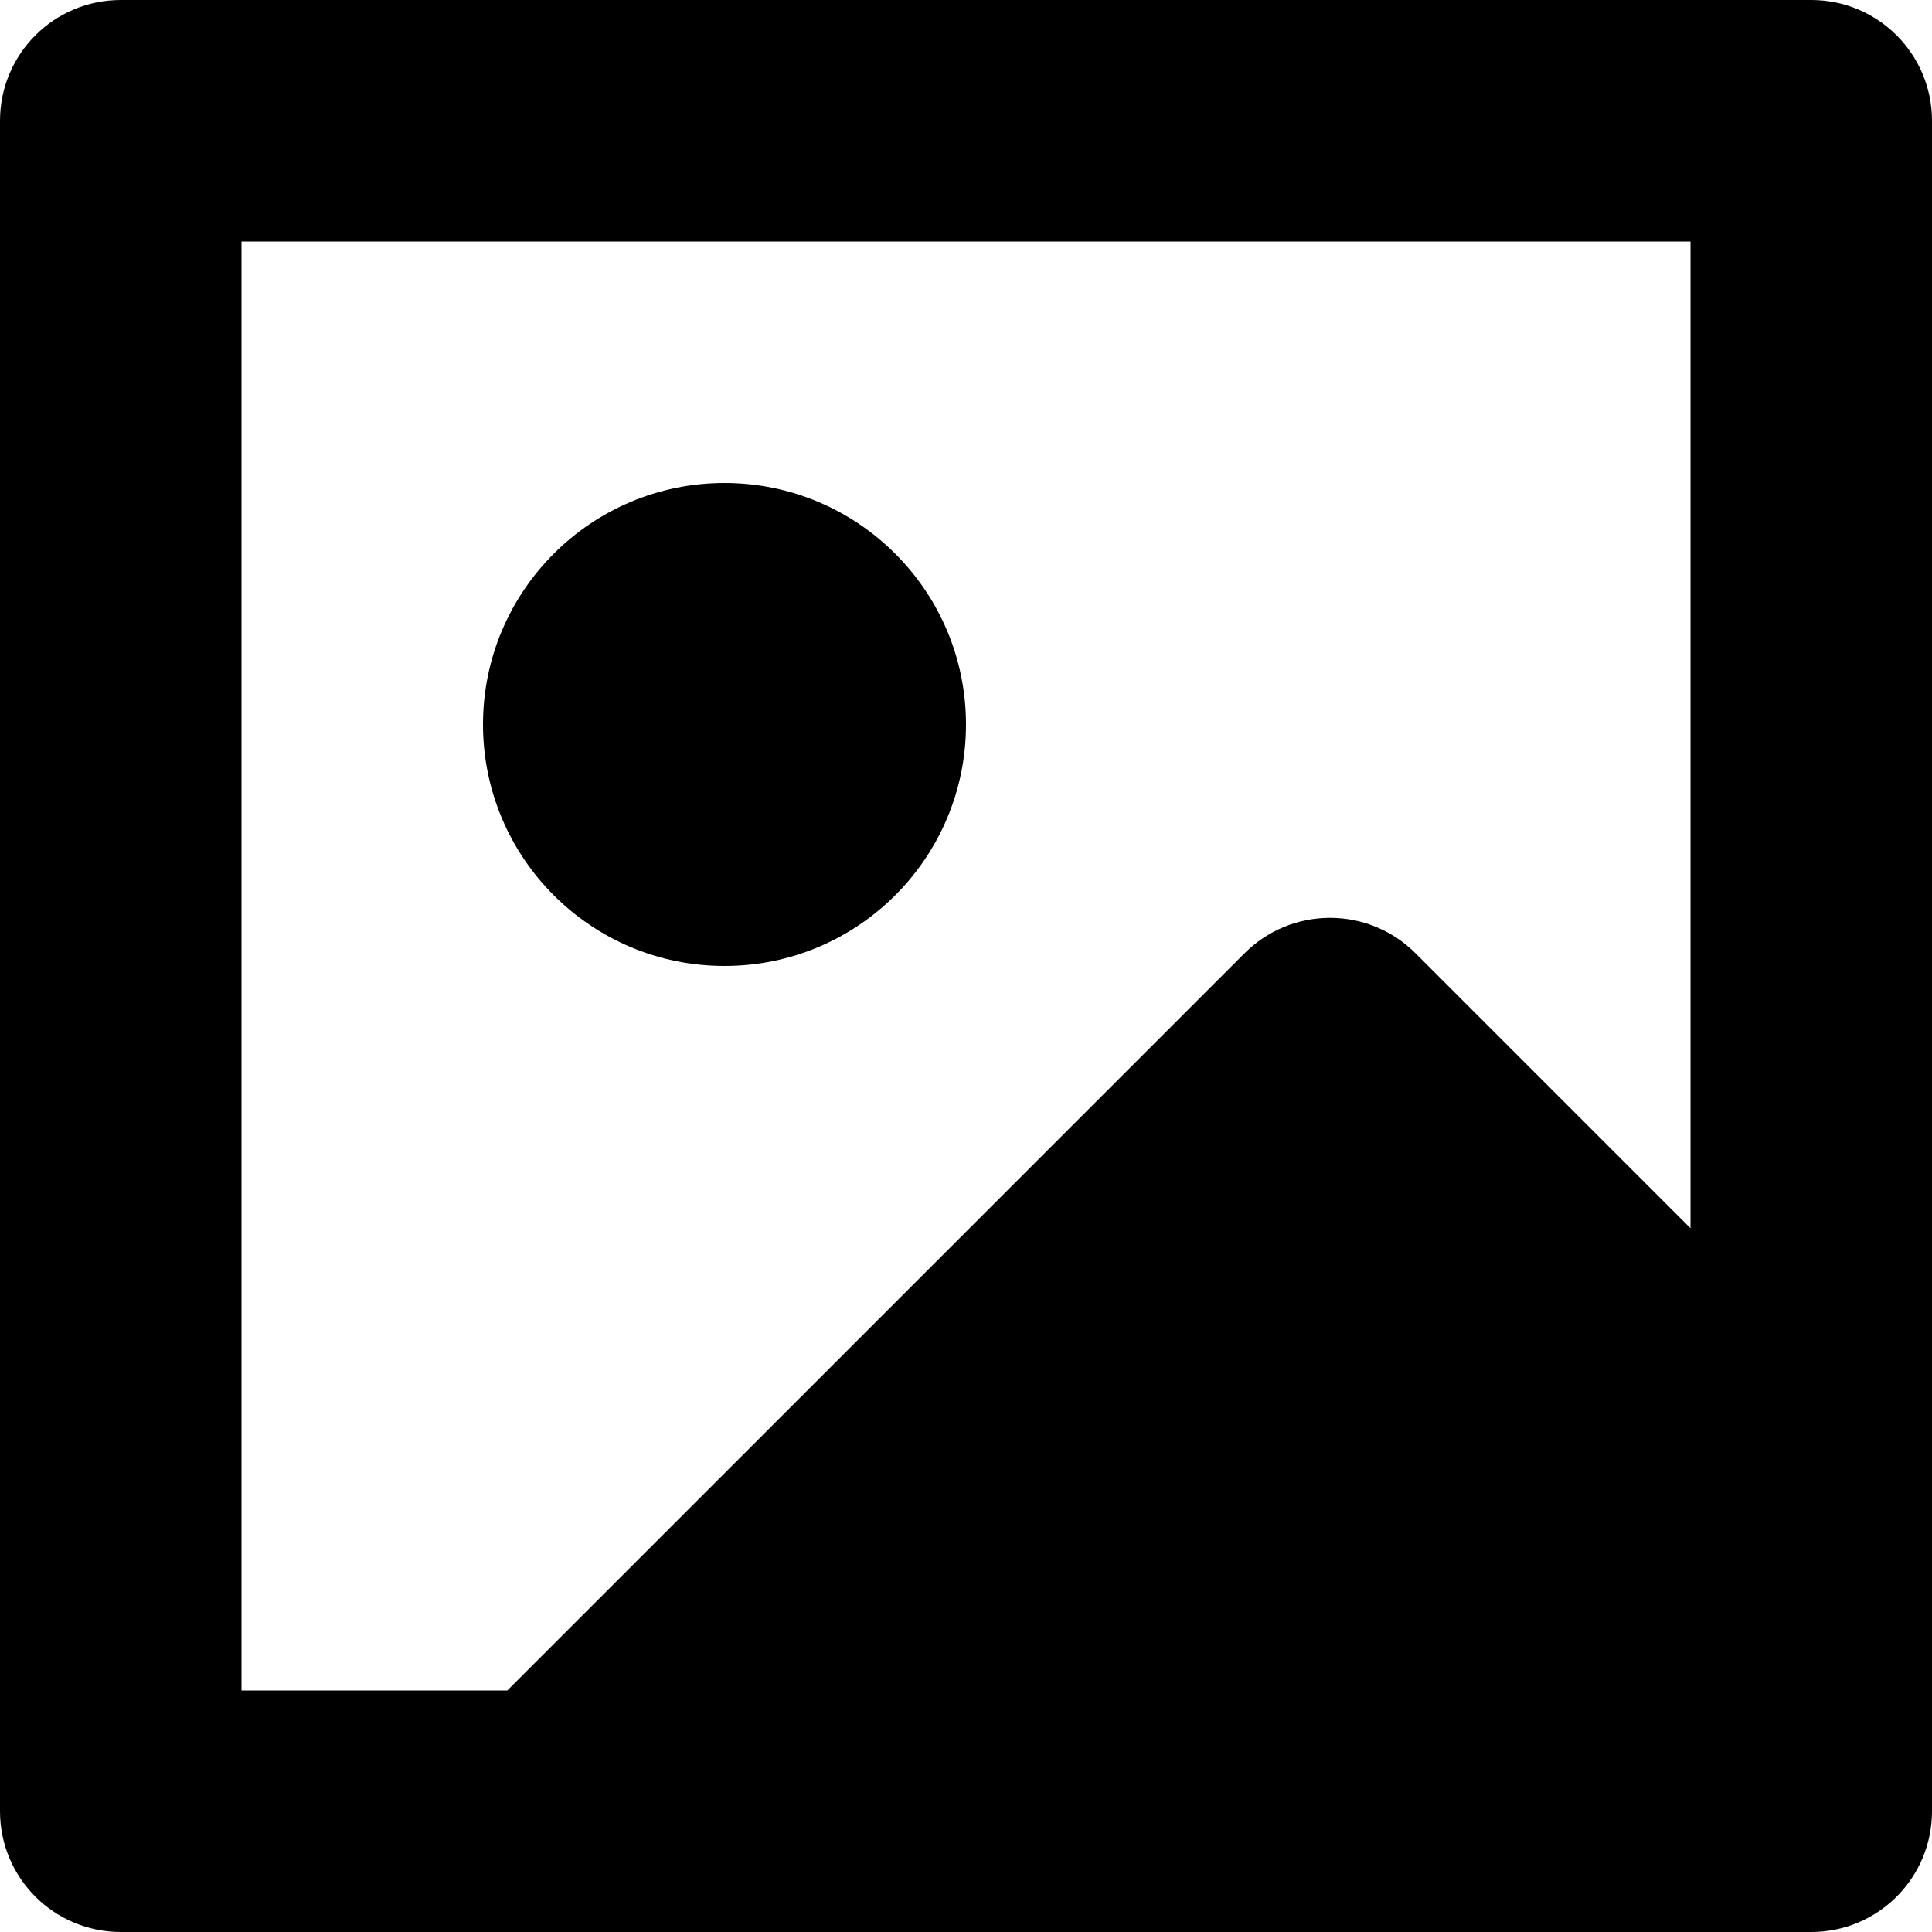
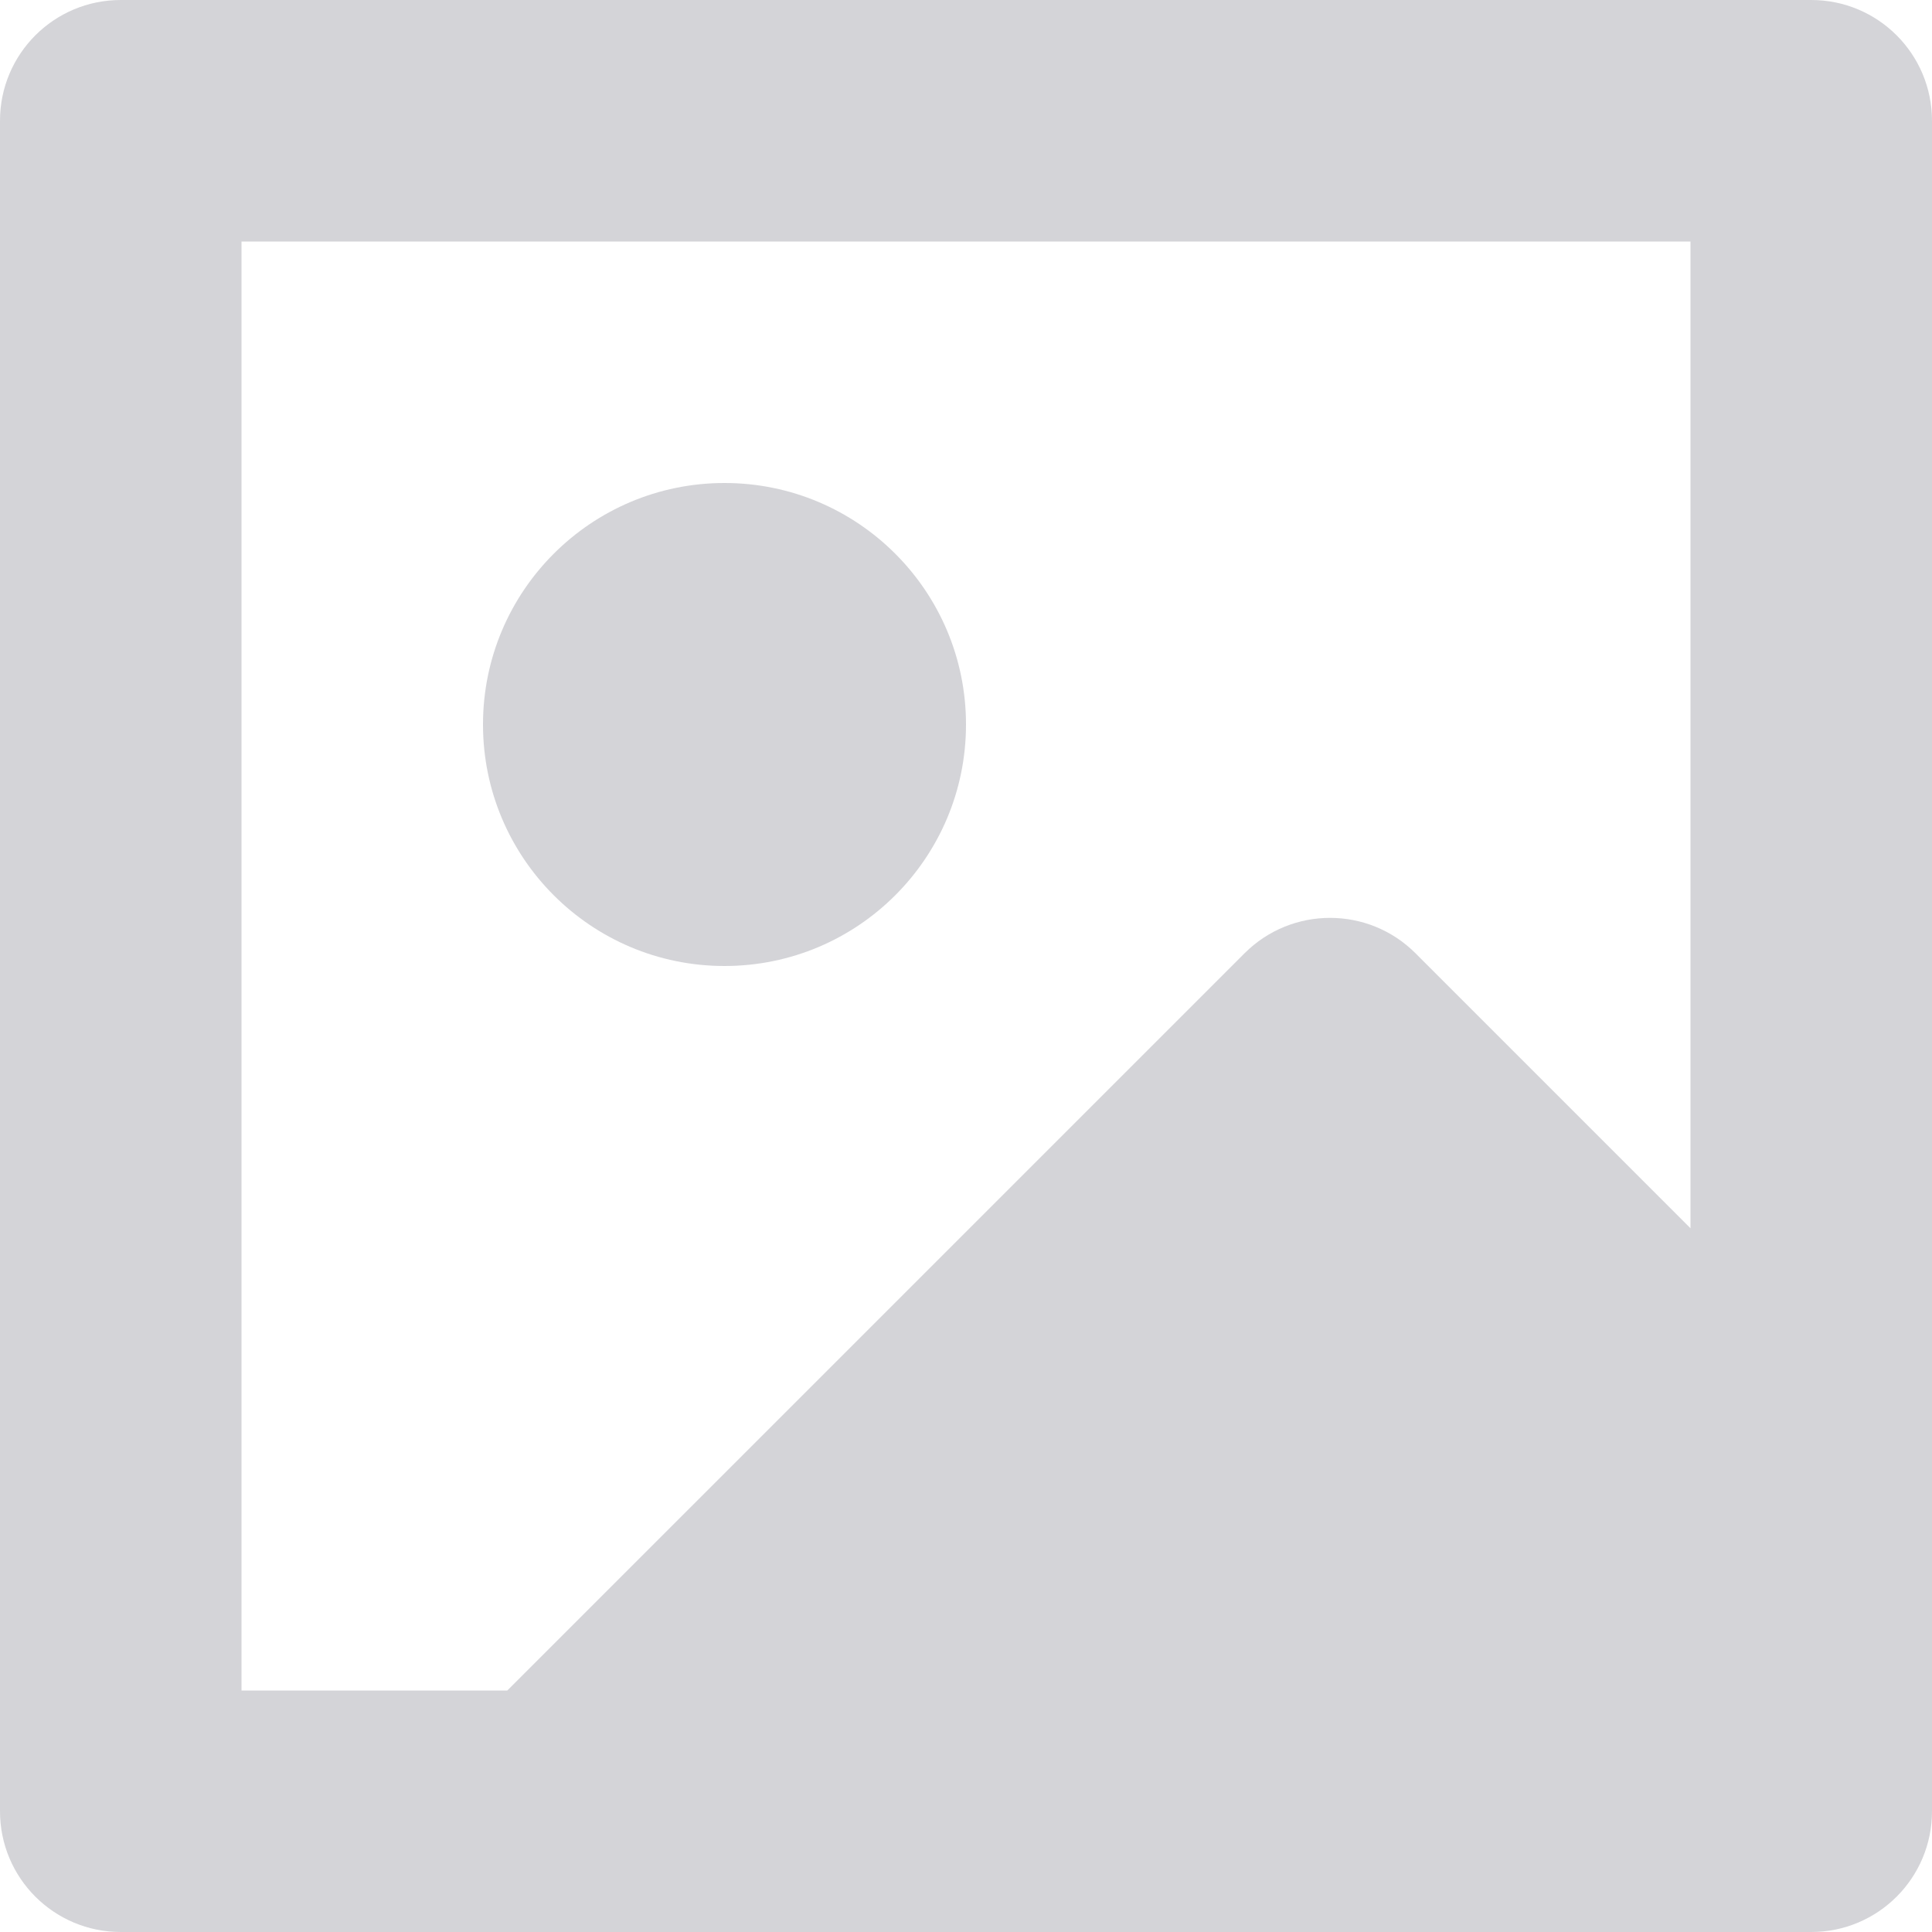
<svg xmlns="http://www.w3.org/2000/svg" version="1.0" id="Layer_1" width="800px" height="800px" viewBox="0 0 64 64" enable-background="new 0 0 64 64" xml:space="preserve">
  <g>
-     <path fill="#000000" d="M60,0H4C1.789,0,0,1.789,0,4v56c0,2.211,1.789,4,4,4h56c2.211,0,4-1.789,4-4V4C64,1.789,62.211,0,60,0z    M8,8h48v32.688l-9.113-9.113c-1.562-1.559-4.094-1.559-5.656,0L16.805,56H8V8z" />
-     <circle fill="#000000" cx="24" cy="24" r="8" />
+     <path fill="#D4D4D8" d="M60,0H4C1.789,0,0,1.789,0,4v56c0,2.211,1.789,4,4,4h56c2.211,0,4-1.789,4-4V4C64,1.789,62.211,0,60,0z    M8,8h48v32.688l-9.113-9.113c-1.562-1.559-4.094-1.559-5.656,0L16.805,56H8V8z" />
+     <circle fill="#D4D4D8" cx="24" cy="24" r="8" />
  </g>
</svg>
